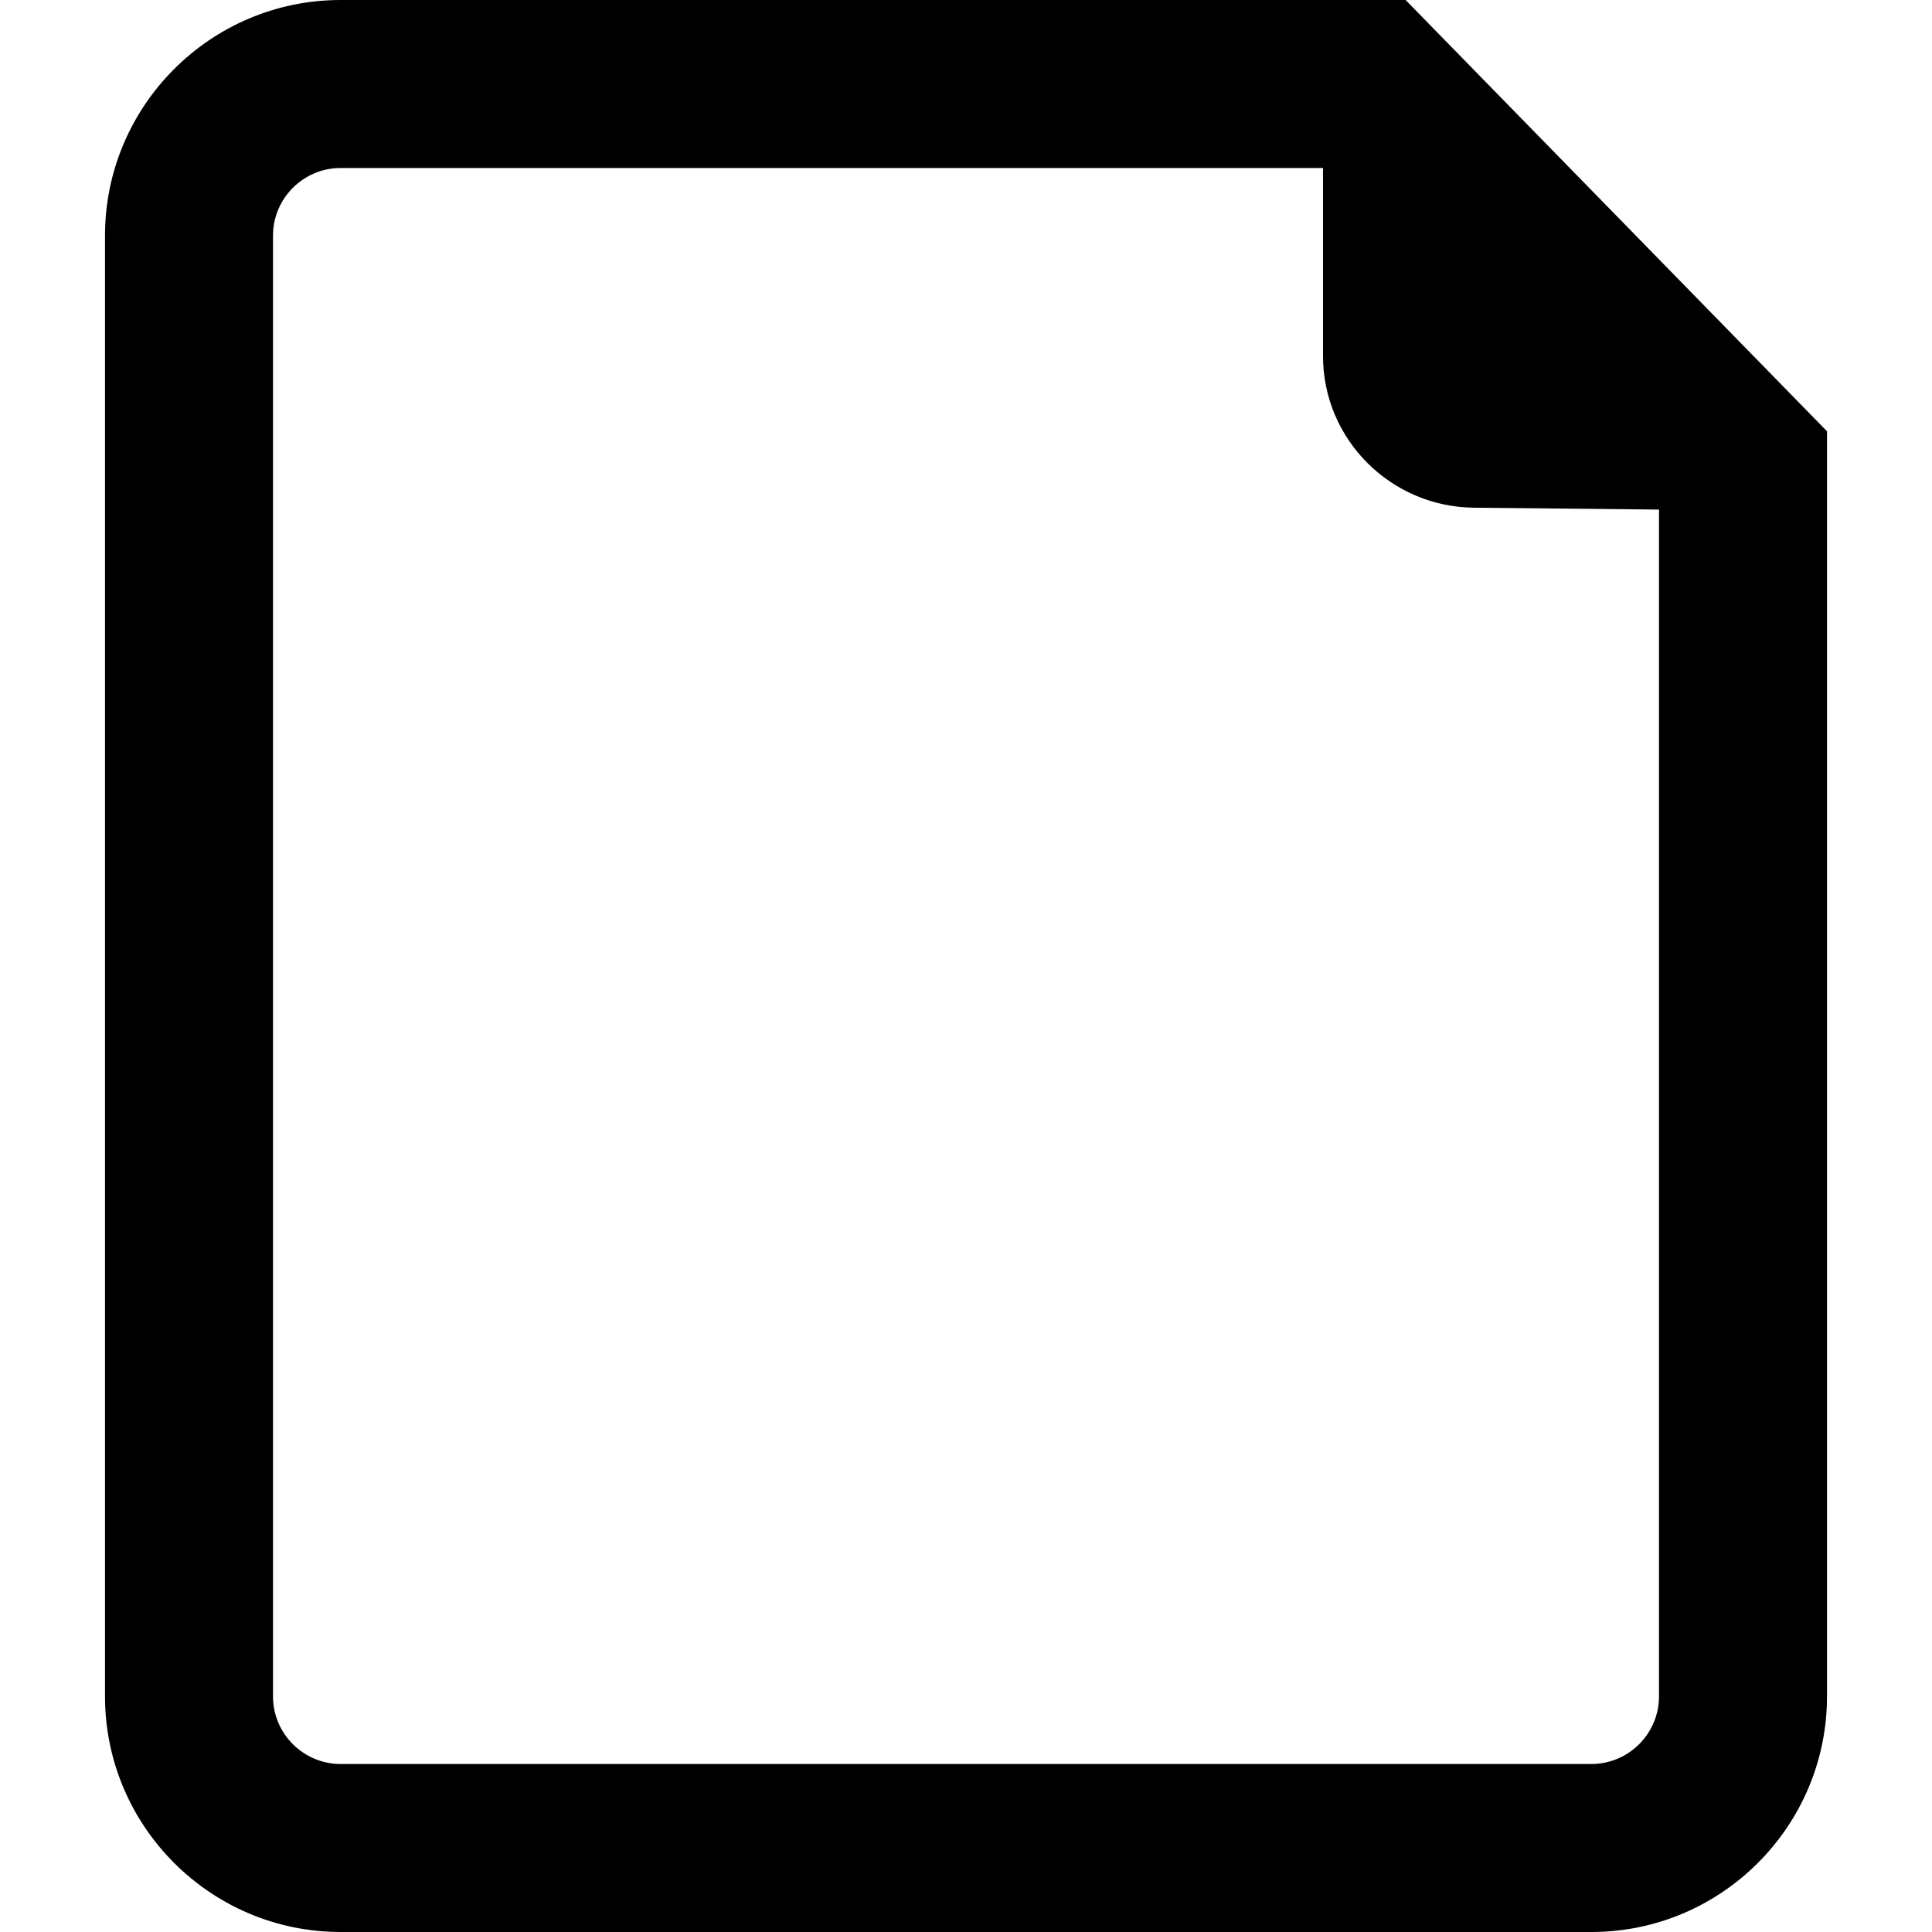
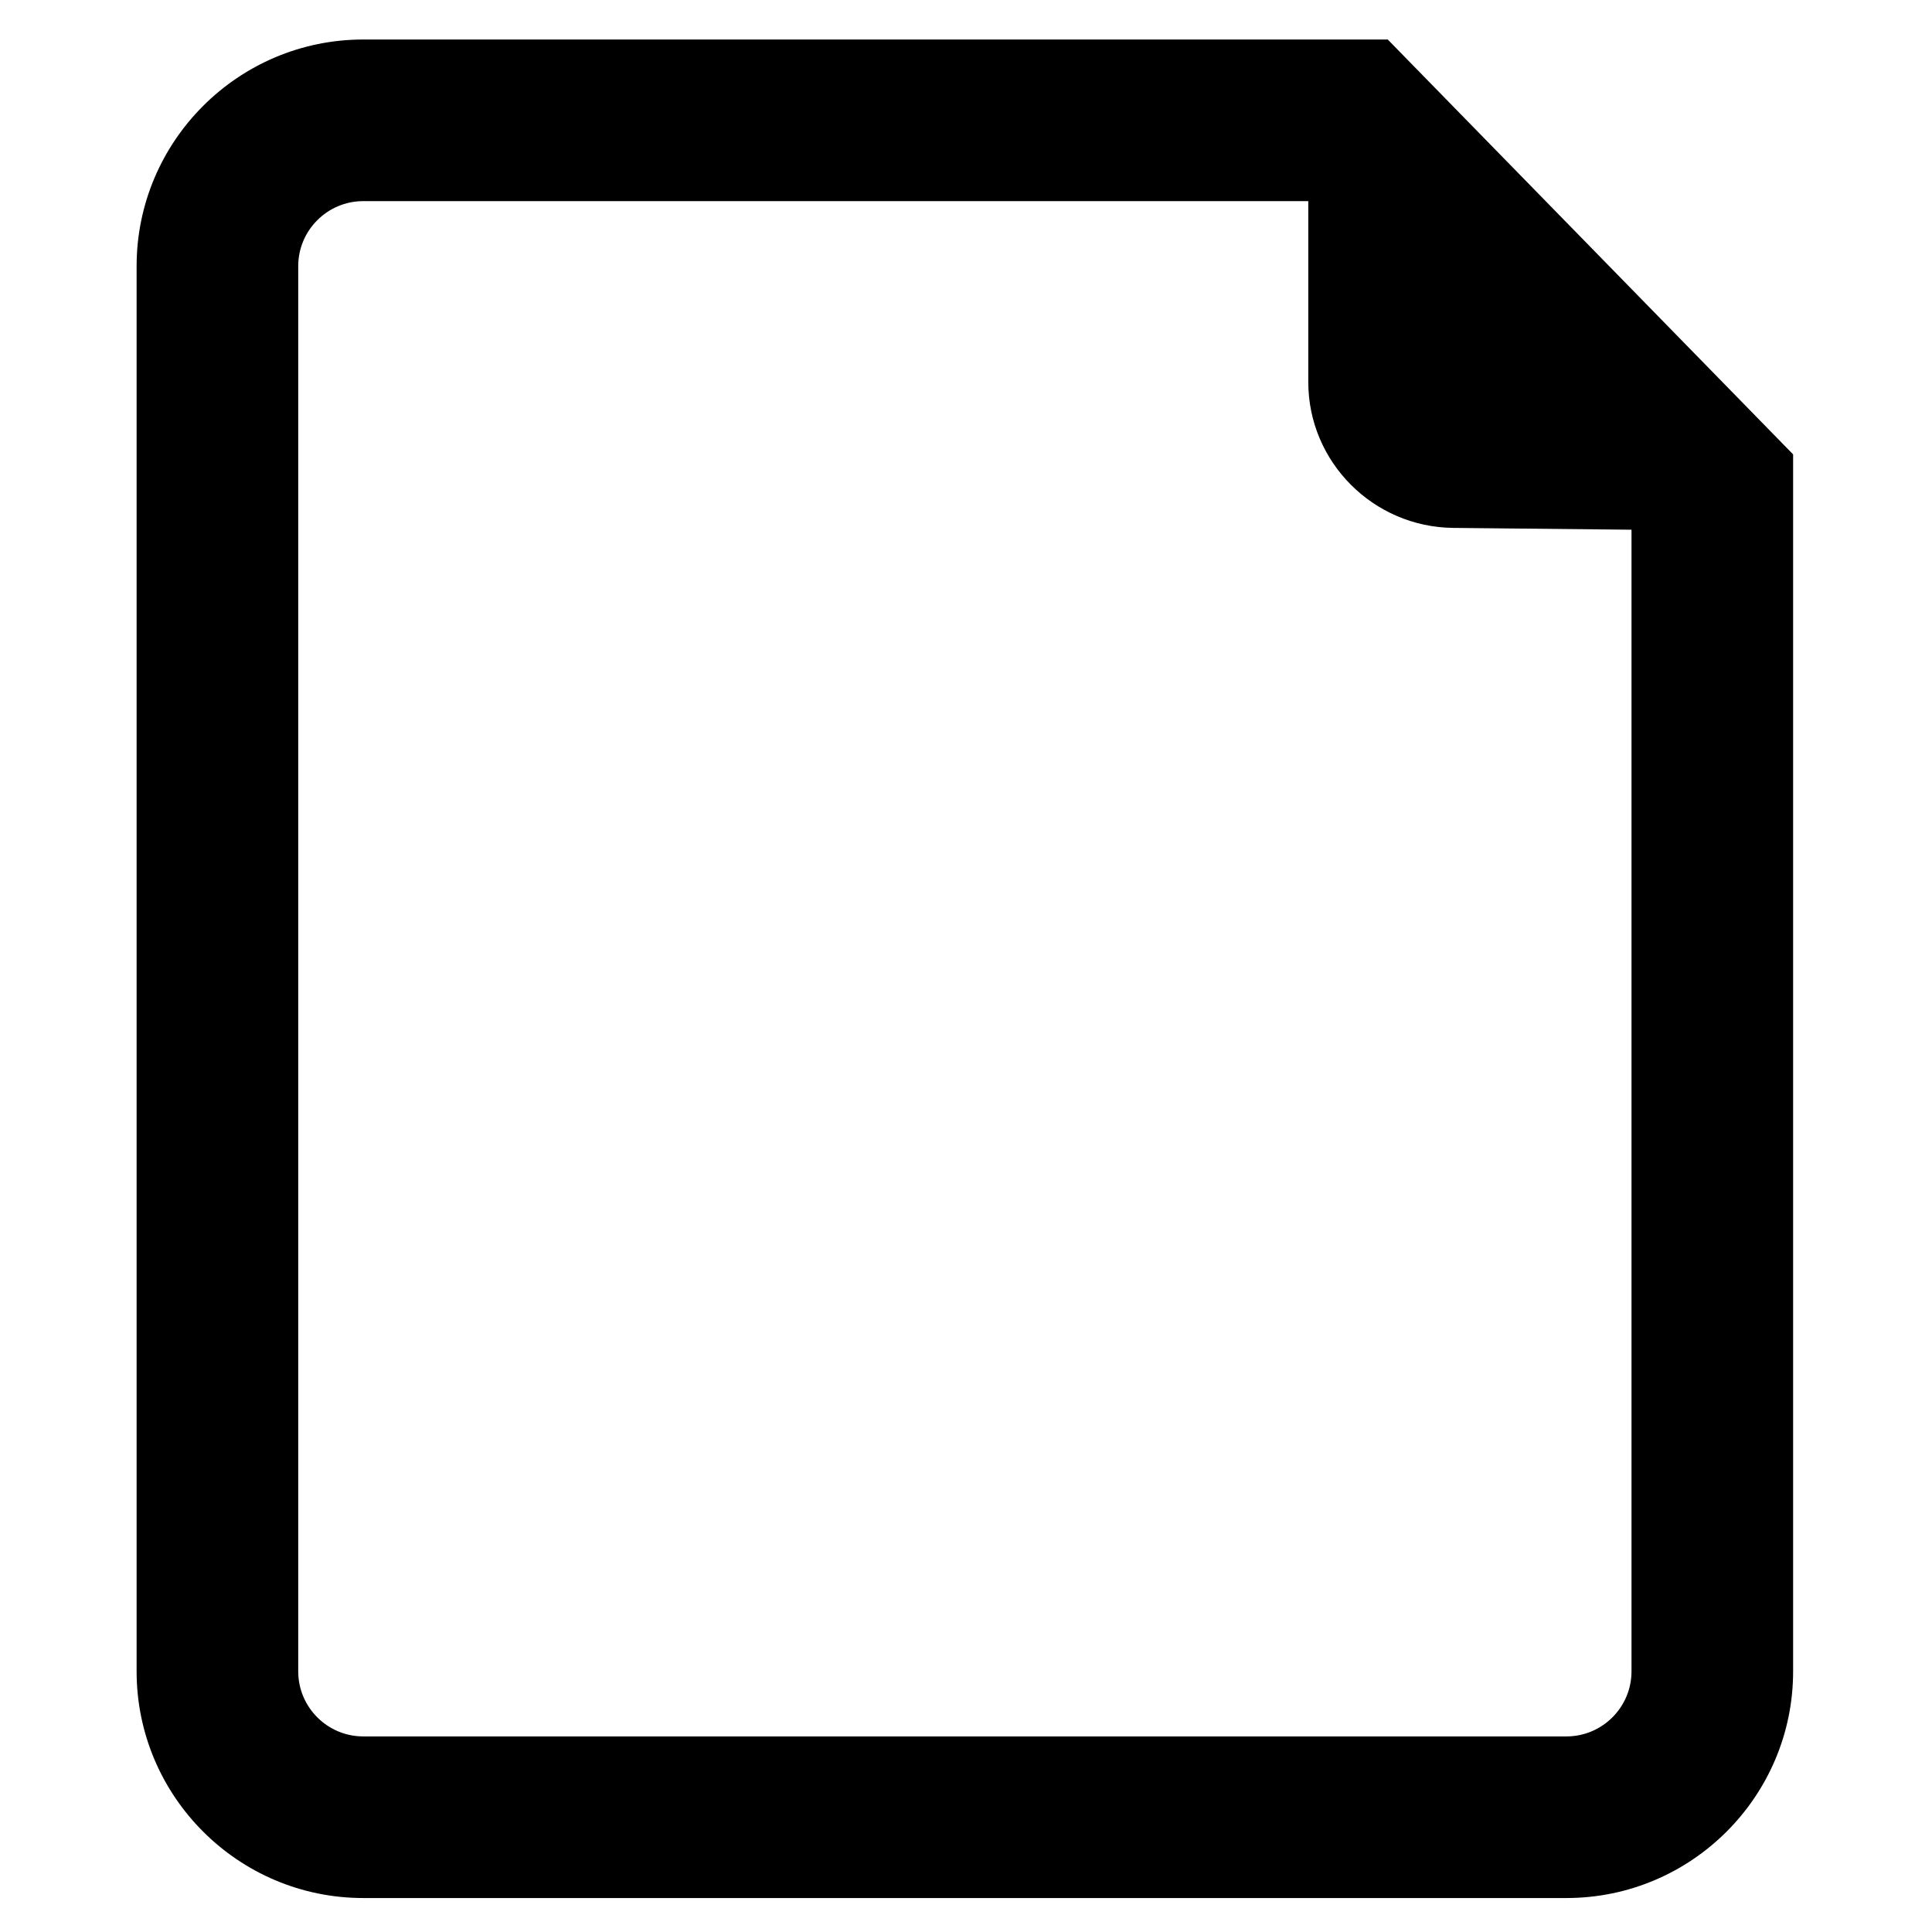
<svg xmlns="http://www.w3.org/2000/svg" version="1.1" id="Capa_1" x="0px" y="0px" width="489px" height="489.001px" viewBox="0 0 489 489.001" style="enable-background:new 0 0 489 489.001;" xml:space="preserve">
-   <g>
-     <path d="M355.768,0H86.218C53.33,0,26.577,26.753,26.577,59.636v369.729c0,32.883,26.752,59.636,59.641,59.636h316.566   c32.889-0.001,59.641-26.754,59.641-59.637V109.16L355.768,0z M402.784,446.479H86.218c-9.437,0-17.119-7.678-17.119-17.113V59.636   c0-9.437,7.683-17.114,17.119-17.114H334.86v47.604c0,21.043,17.109,38.162,38.152,38.375l46.891,0.477v300.388   C419.903,438.801,412.219,446.479,402.784,446.479z" />
+   <defs id="defs39" />
+   <g id="g3" transform="matrix(0.9619677,0,0,0.9619677,9.010785,10)">
+     <path d="M 355.768,0 86.218,0 C 53.33,0 26.577,26.753 26.577,59.636 l 0,369.729 c 0,32.883 26.752,59.636 59.641,59.636 l 316.566,0 c 32.889,-10e-4 59.641,-26.754 59.641,-59.637 l 0,-320.204 L 355.768,0 Z m 47.016,446.479 -316.566,0 c -9.437,0 -17.119,-7.678 -17.119,-17.113 l 0,-369.73 c 0,-9.437 7.683,-17.114 17.119,-17.114 l 248.642,0 0,47.604 c 0,21.043 17.109,38.162 38.152,38.375 l 46.891,0.477 0,300.388 c 0,9.435 -7.684,17.113 -17.119,17.113 z" id="path5" />
  </g>
-   <g>
- </g>
-   <g>
- </g>
-   <g>
- </g>
-   <g>
- </g>
-   <g>
- </g>
-   <g>
- </g>
-   <g>
- </g>
-   <g>
- </g>
-   <g>
- </g>
-   <g>
- </g>
-   <g>
- </g>
-   <g>
- </g>
-   <g>
- </g>
-   <g>
- </g>
-   <g>
- </g>
+   <g id="g7" />
+   <g id="g9" />
+   <g id="g11" />
+   <g id="g13" />
+   <g id="g15" />
+   <g id="g17" />
+   <g id="g19" />
+   <g id="g21" />
+   <g id="g23" />
+   <g id="g25" />
+   <g id="g27" />
+   <g id="g29" />
+   <g id="g31" />
+   <g id="g33" />
+   <g id="g35" />
</svg>
